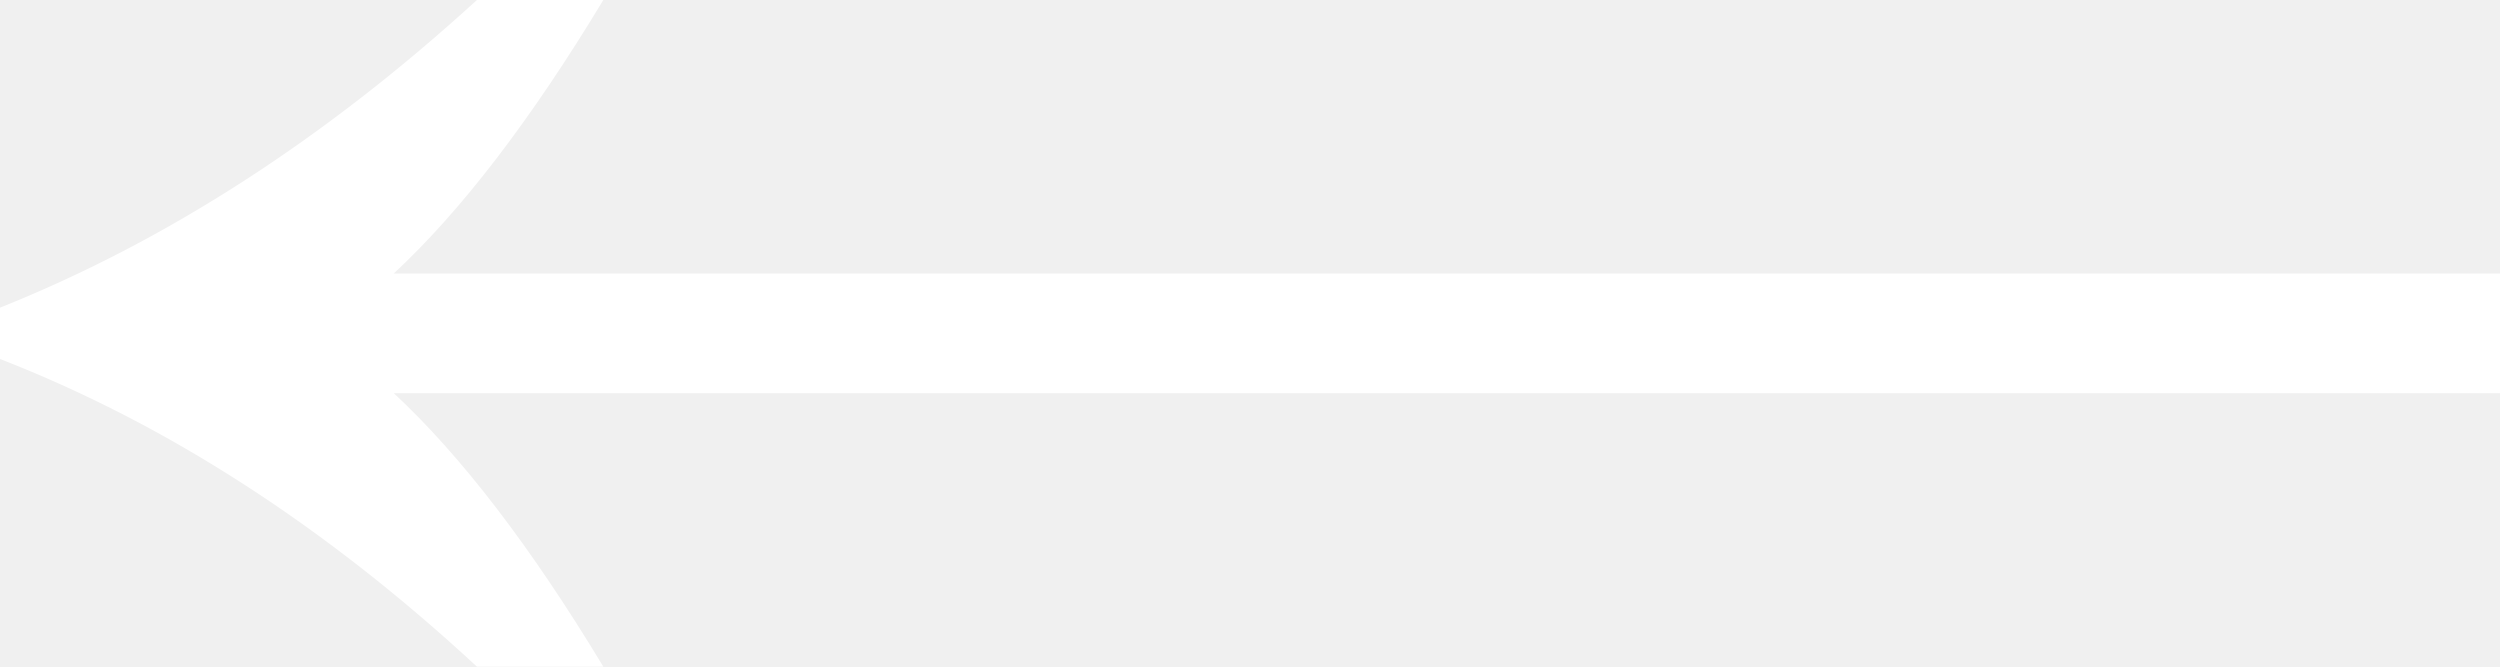
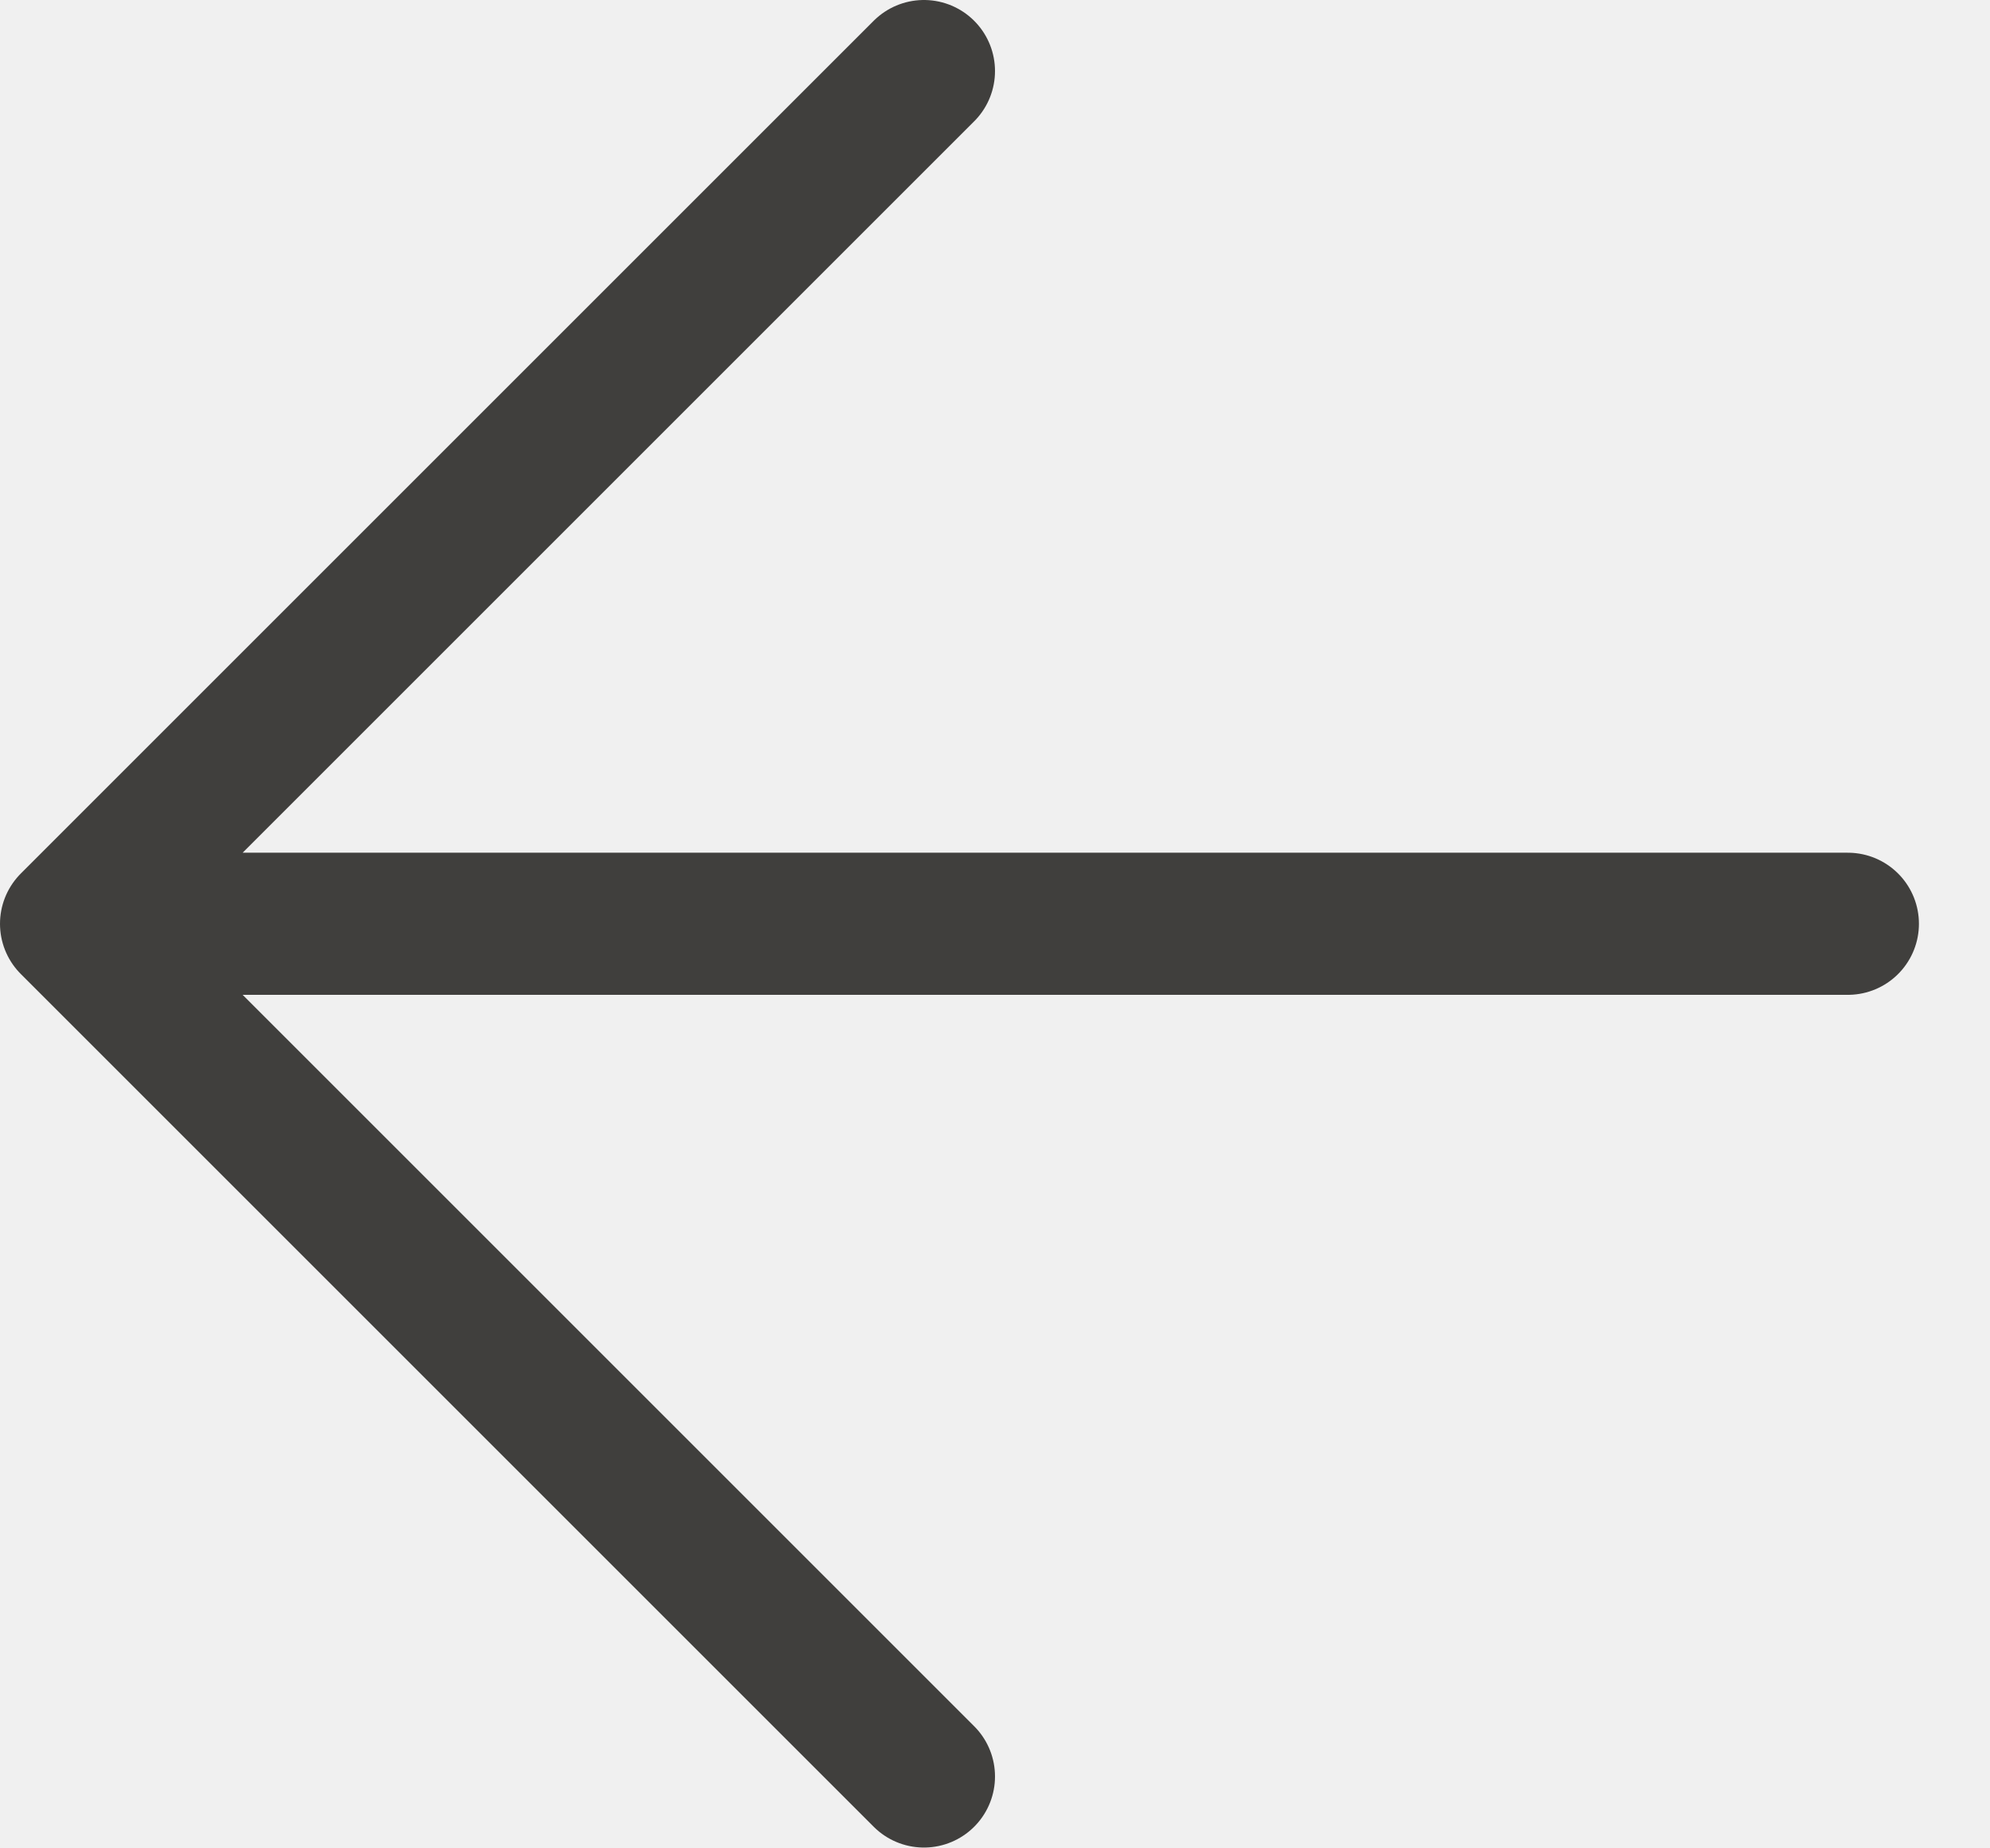
- <svg xmlns="http://www.w3.org/2000/svg" width="30" height="8" viewBox="0 0 30 8" fill="none">
-   <path d="M5.723 8C3.902 6.313 1.994 5.083 0 4.308V3.692C1.994 2.895 3.902 1.664 5.723 0H7.24C6.373 1.436 5.535 2.53 4.725 3.282H30V4.718H4.725C5.535 5.47 6.373 6.564 7.24 8H5.723Z" fill="white" />
+ <svg xmlns="http://www.w3.org/2000/svg" width="14" height="13" viewBox="0 0 14 13" fill="none">
+   <path d="M13 6.5H0.5M6.5 12.5L0.5 6.5L6.5 0.5" stroke="#403F3D" stroke-linecap="round" stroke-linejoin="round" />
</svg>
